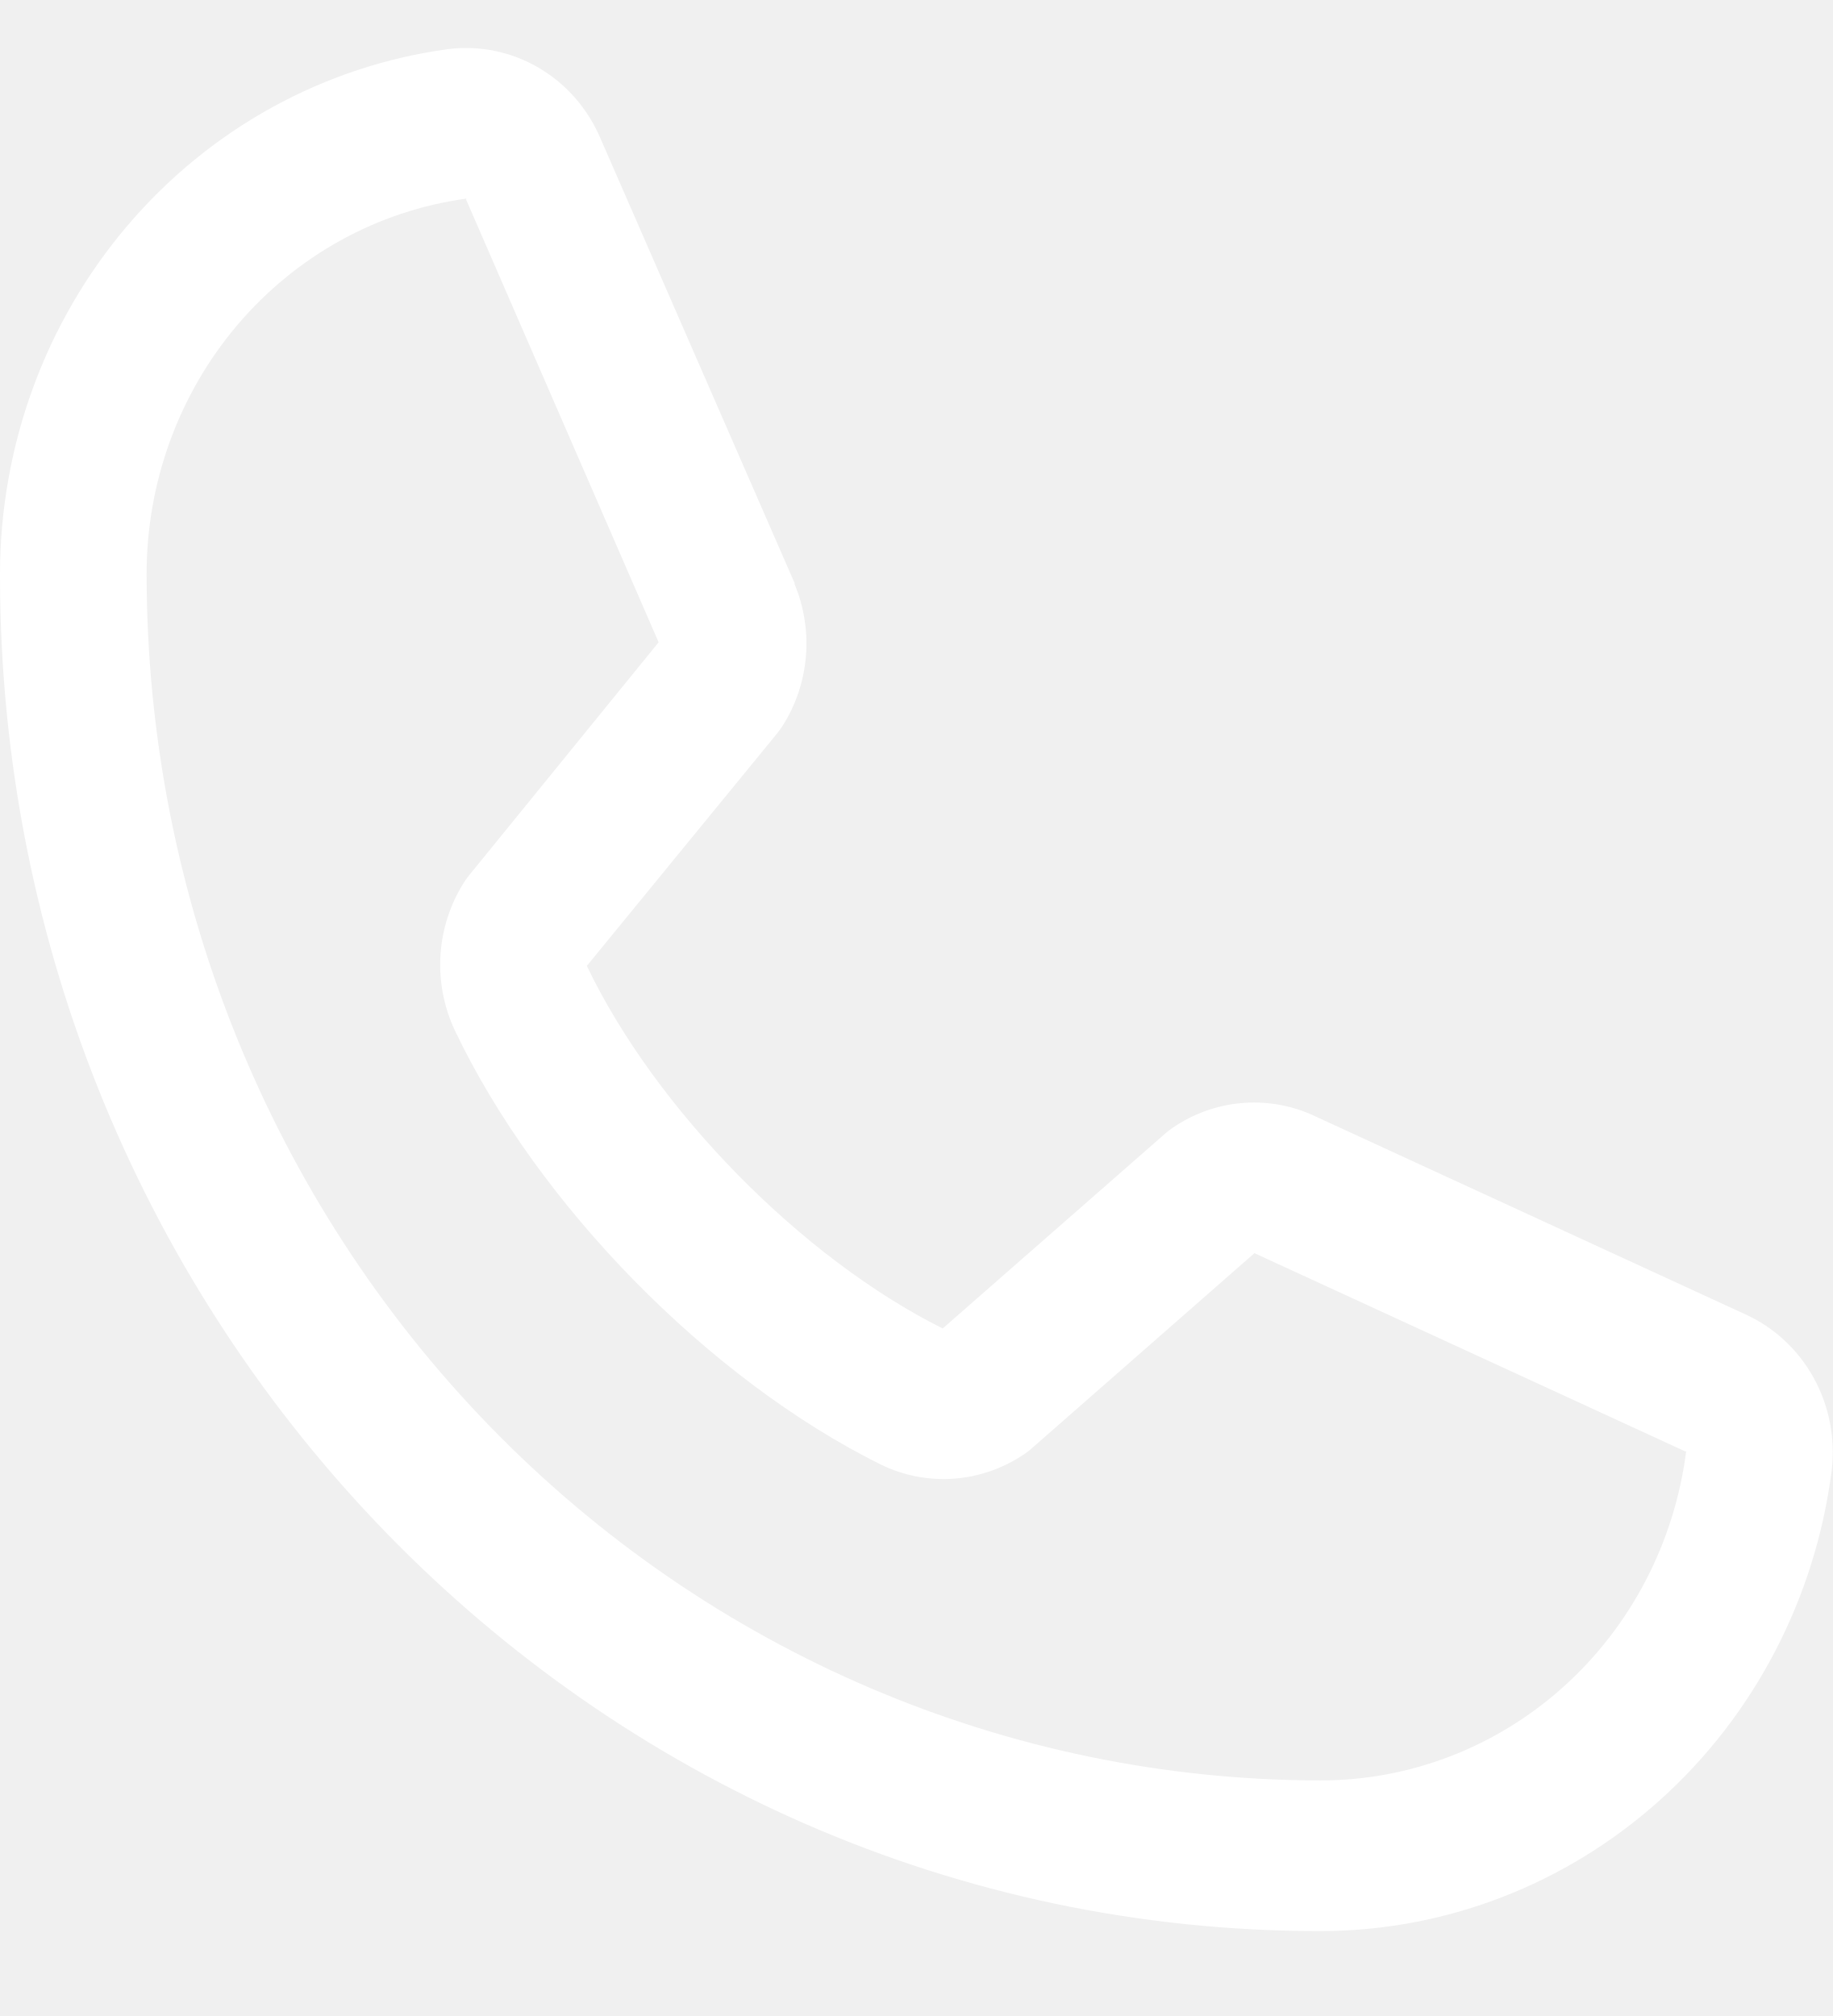
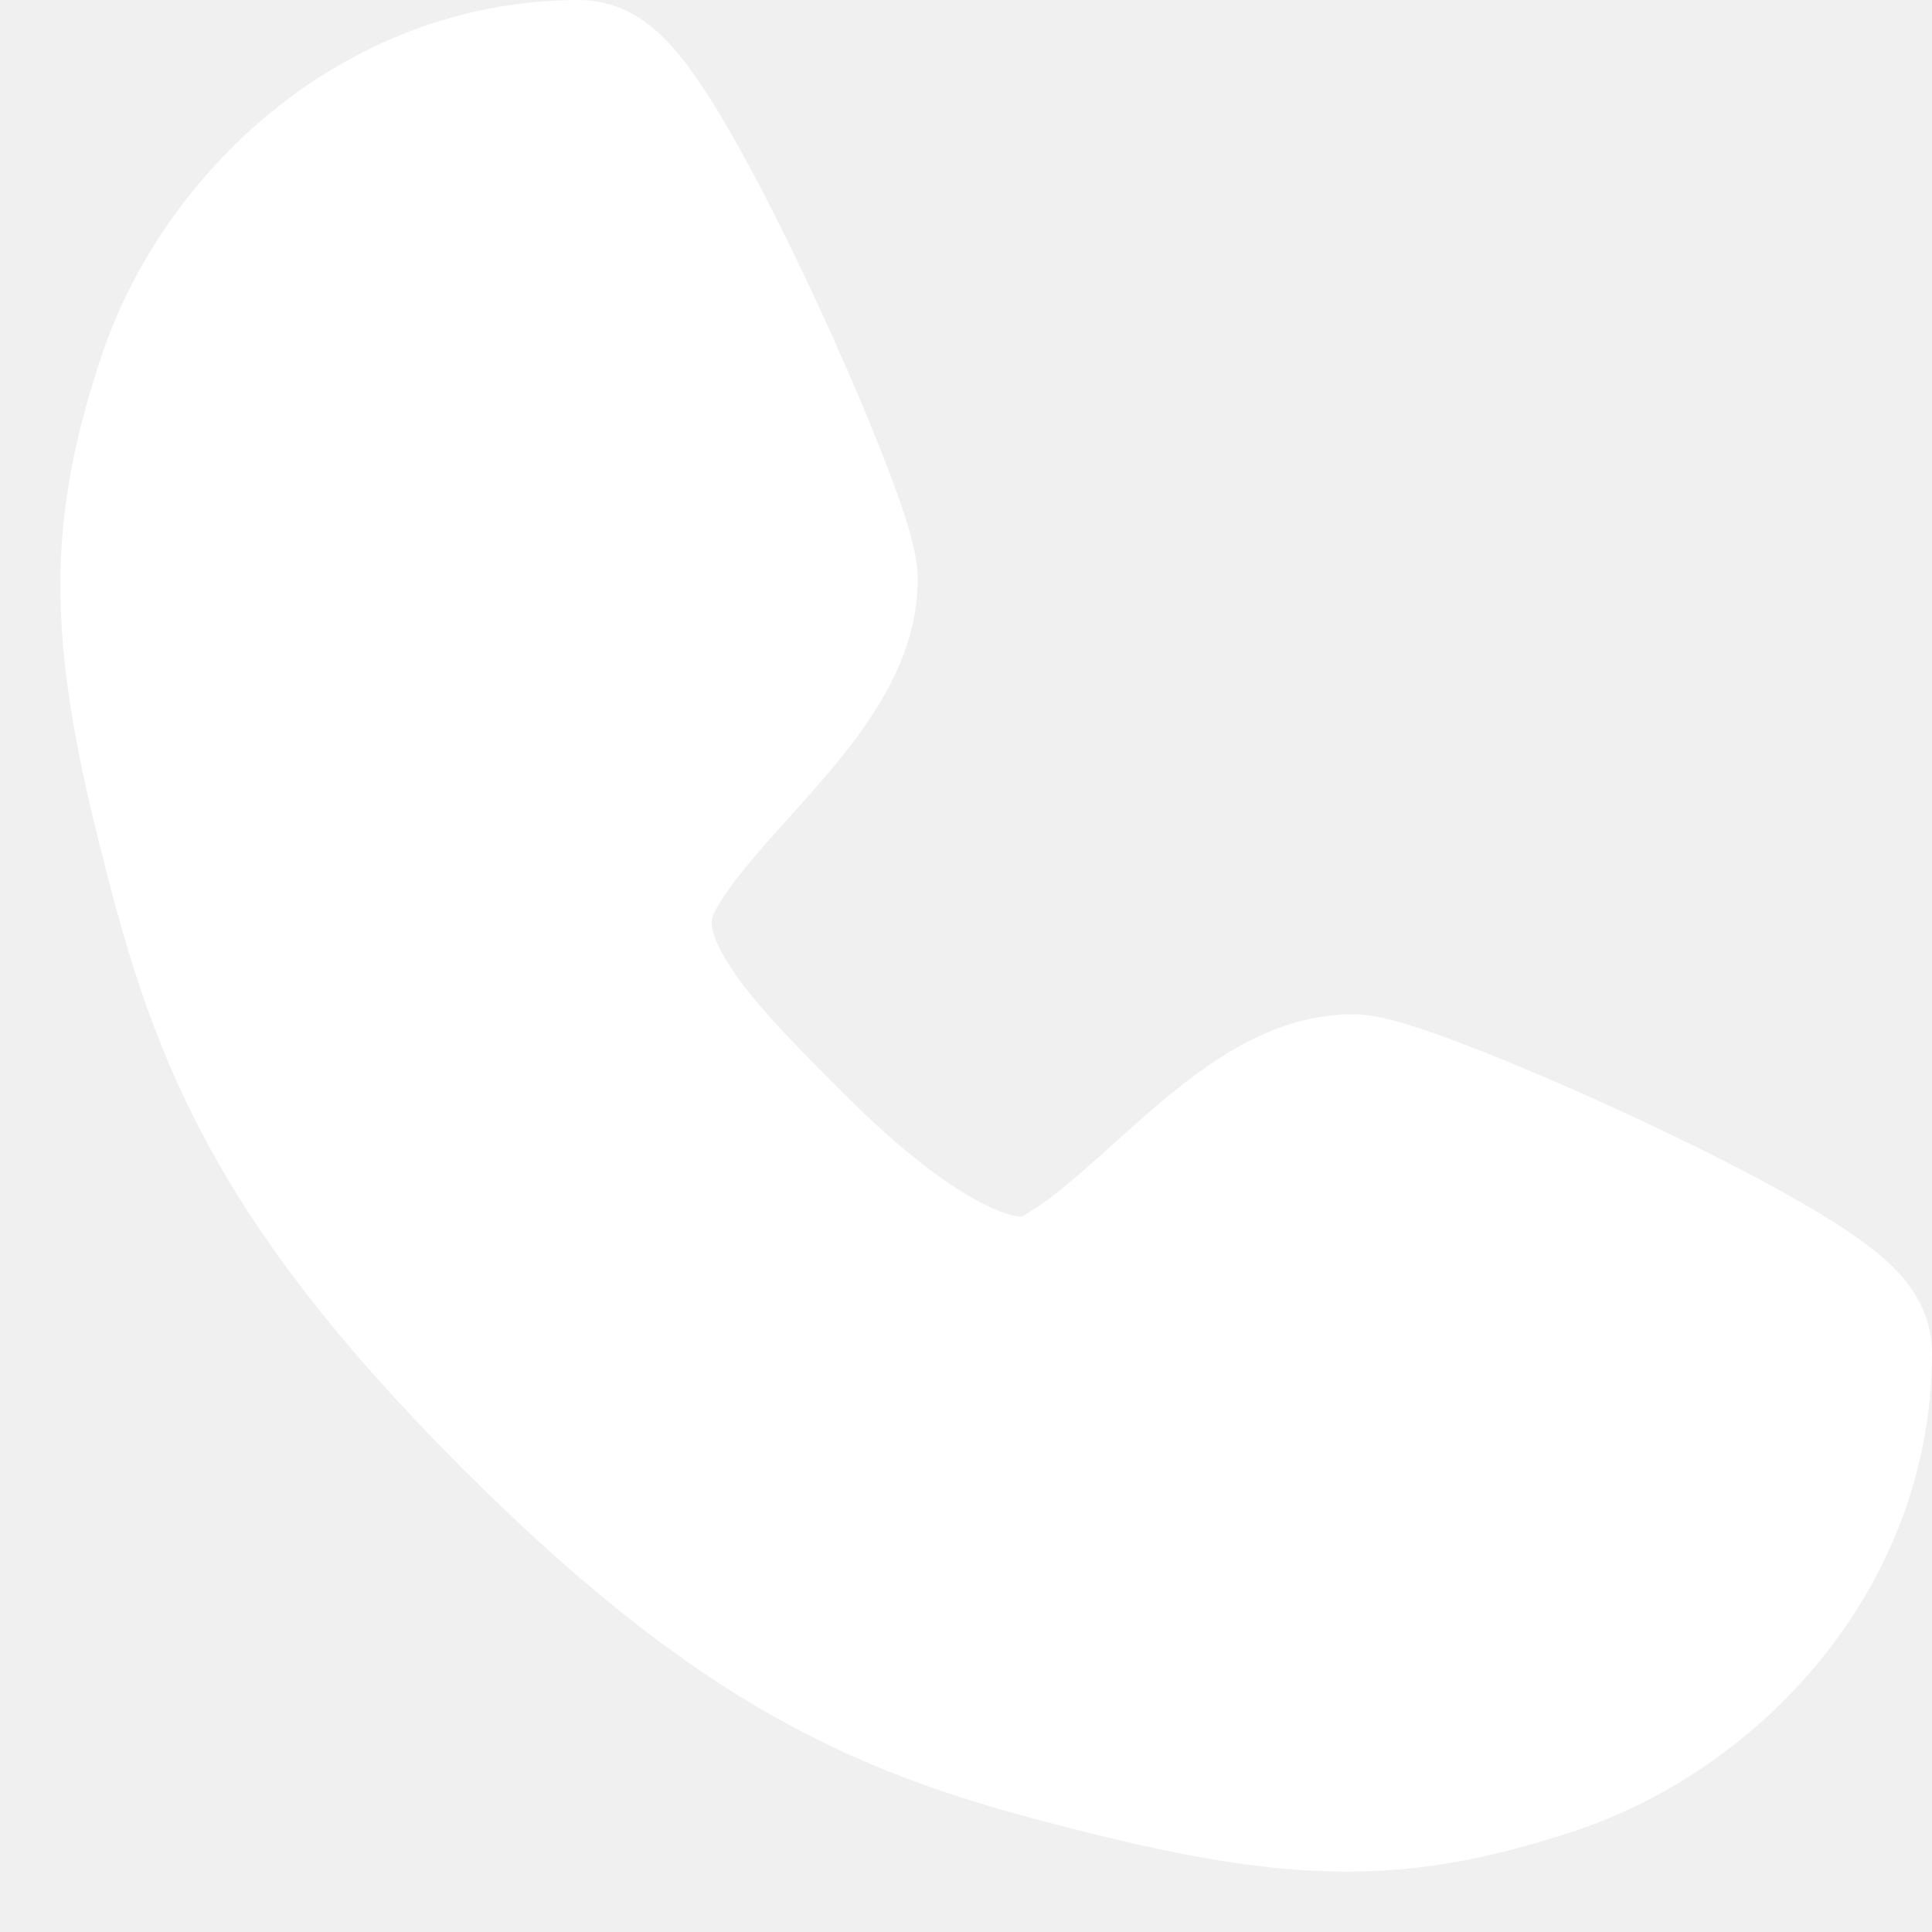
- <svg xmlns="http://www.w3.org/2000/svg" width="20" height="22" viewBox="0 0 42 44" fill="none">
-   <path d="M39.978 29.012L30.085 24.457L30.058 24.444C29.544 24.218 28.984 24.128 28.427 24.181C27.871 24.233 27.337 24.428 26.872 24.746C26.817 24.783 26.765 24.824 26.714 24.867L21.603 29.344C18.365 27.728 15.021 24.319 13.448 21.035L17.812 15.703C17.854 15.649 17.894 15.595 17.932 15.537C18.235 15.061 18.419 14.515 18.468 13.948C18.516 13.381 18.427 12.811 18.209 12.288V12.262L13.764 2.08C13.475 1.396 12.98 0.827 12.351 0.457C11.722 0.086 10.993 -0.065 10.273 0.025C7.428 0.41 4.816 1.846 2.925 4.065C1.035 6.284 -0.005 9.134 1.90023e-05 12.083C1.90023e-05 29.215 13.566 43.154 30.24 43.154C33.11 43.159 35.884 42.091 38.044 40.148C40.203 38.206 41.601 35.522 41.975 32.598C42.063 31.859 41.916 31.111 41.556 30.464C41.196 29.818 40.643 29.309 39.978 29.012ZM30.24 39.701C23.114 39.693 16.281 36.781 11.242 31.603C6.202 26.425 3.368 19.405 3.36 12.083C3.352 9.976 4.091 7.938 5.439 6.349C6.786 4.761 8.65 3.731 10.683 3.452C10.682 3.461 10.682 3.469 10.683 3.478L15.093 13.619L10.752 18.957C10.708 19.009 10.668 19.065 10.632 19.123C10.316 19.622 10.131 20.195 10.094 20.789C10.057 21.382 10.171 21.976 10.422 22.511C12.325 26.509 16.246 30.507 20.179 32.46C20.704 32.717 21.285 32.829 21.864 32.786C22.444 32.742 23.003 32.546 23.487 32.214C23.541 32.177 23.593 32.137 23.642 32.093L28.747 27.618L38.617 32.16H38.64C38.372 34.252 37.371 36.171 35.825 37.559C34.279 38.947 32.293 39.709 30.24 39.701Z" fill="white" />
+ <svg xmlns="http://www.w3.org/2000/svg" width="20" height="20" viewBox="0 0 20 20" fill="none">
+   <path d="M6 1C6.5 1 8.5 5.5 8.5 6C8.5 7 7 8 6.5 9C6 10 7 11 8 12C8.39 12.39 10 14 11 13.5C12 13 13 11.5 14 11.5C14.5 11.5 19 13.5 19 14C19 16 17.5 17.5 16 18C14.5 18.5 13.5 18.5 11.5 18C9.5 17.5 8 17 5.5 14.5C3 12 2.5 10.5 2 8.5C1.5 6.5 1.5 5.5 2 4C2.5 2.5 4 1 6 1Z" fill="white" stroke="white" stroke-width="2" stroke-linecap="round" stroke-linejoin="round" />
</svg>
